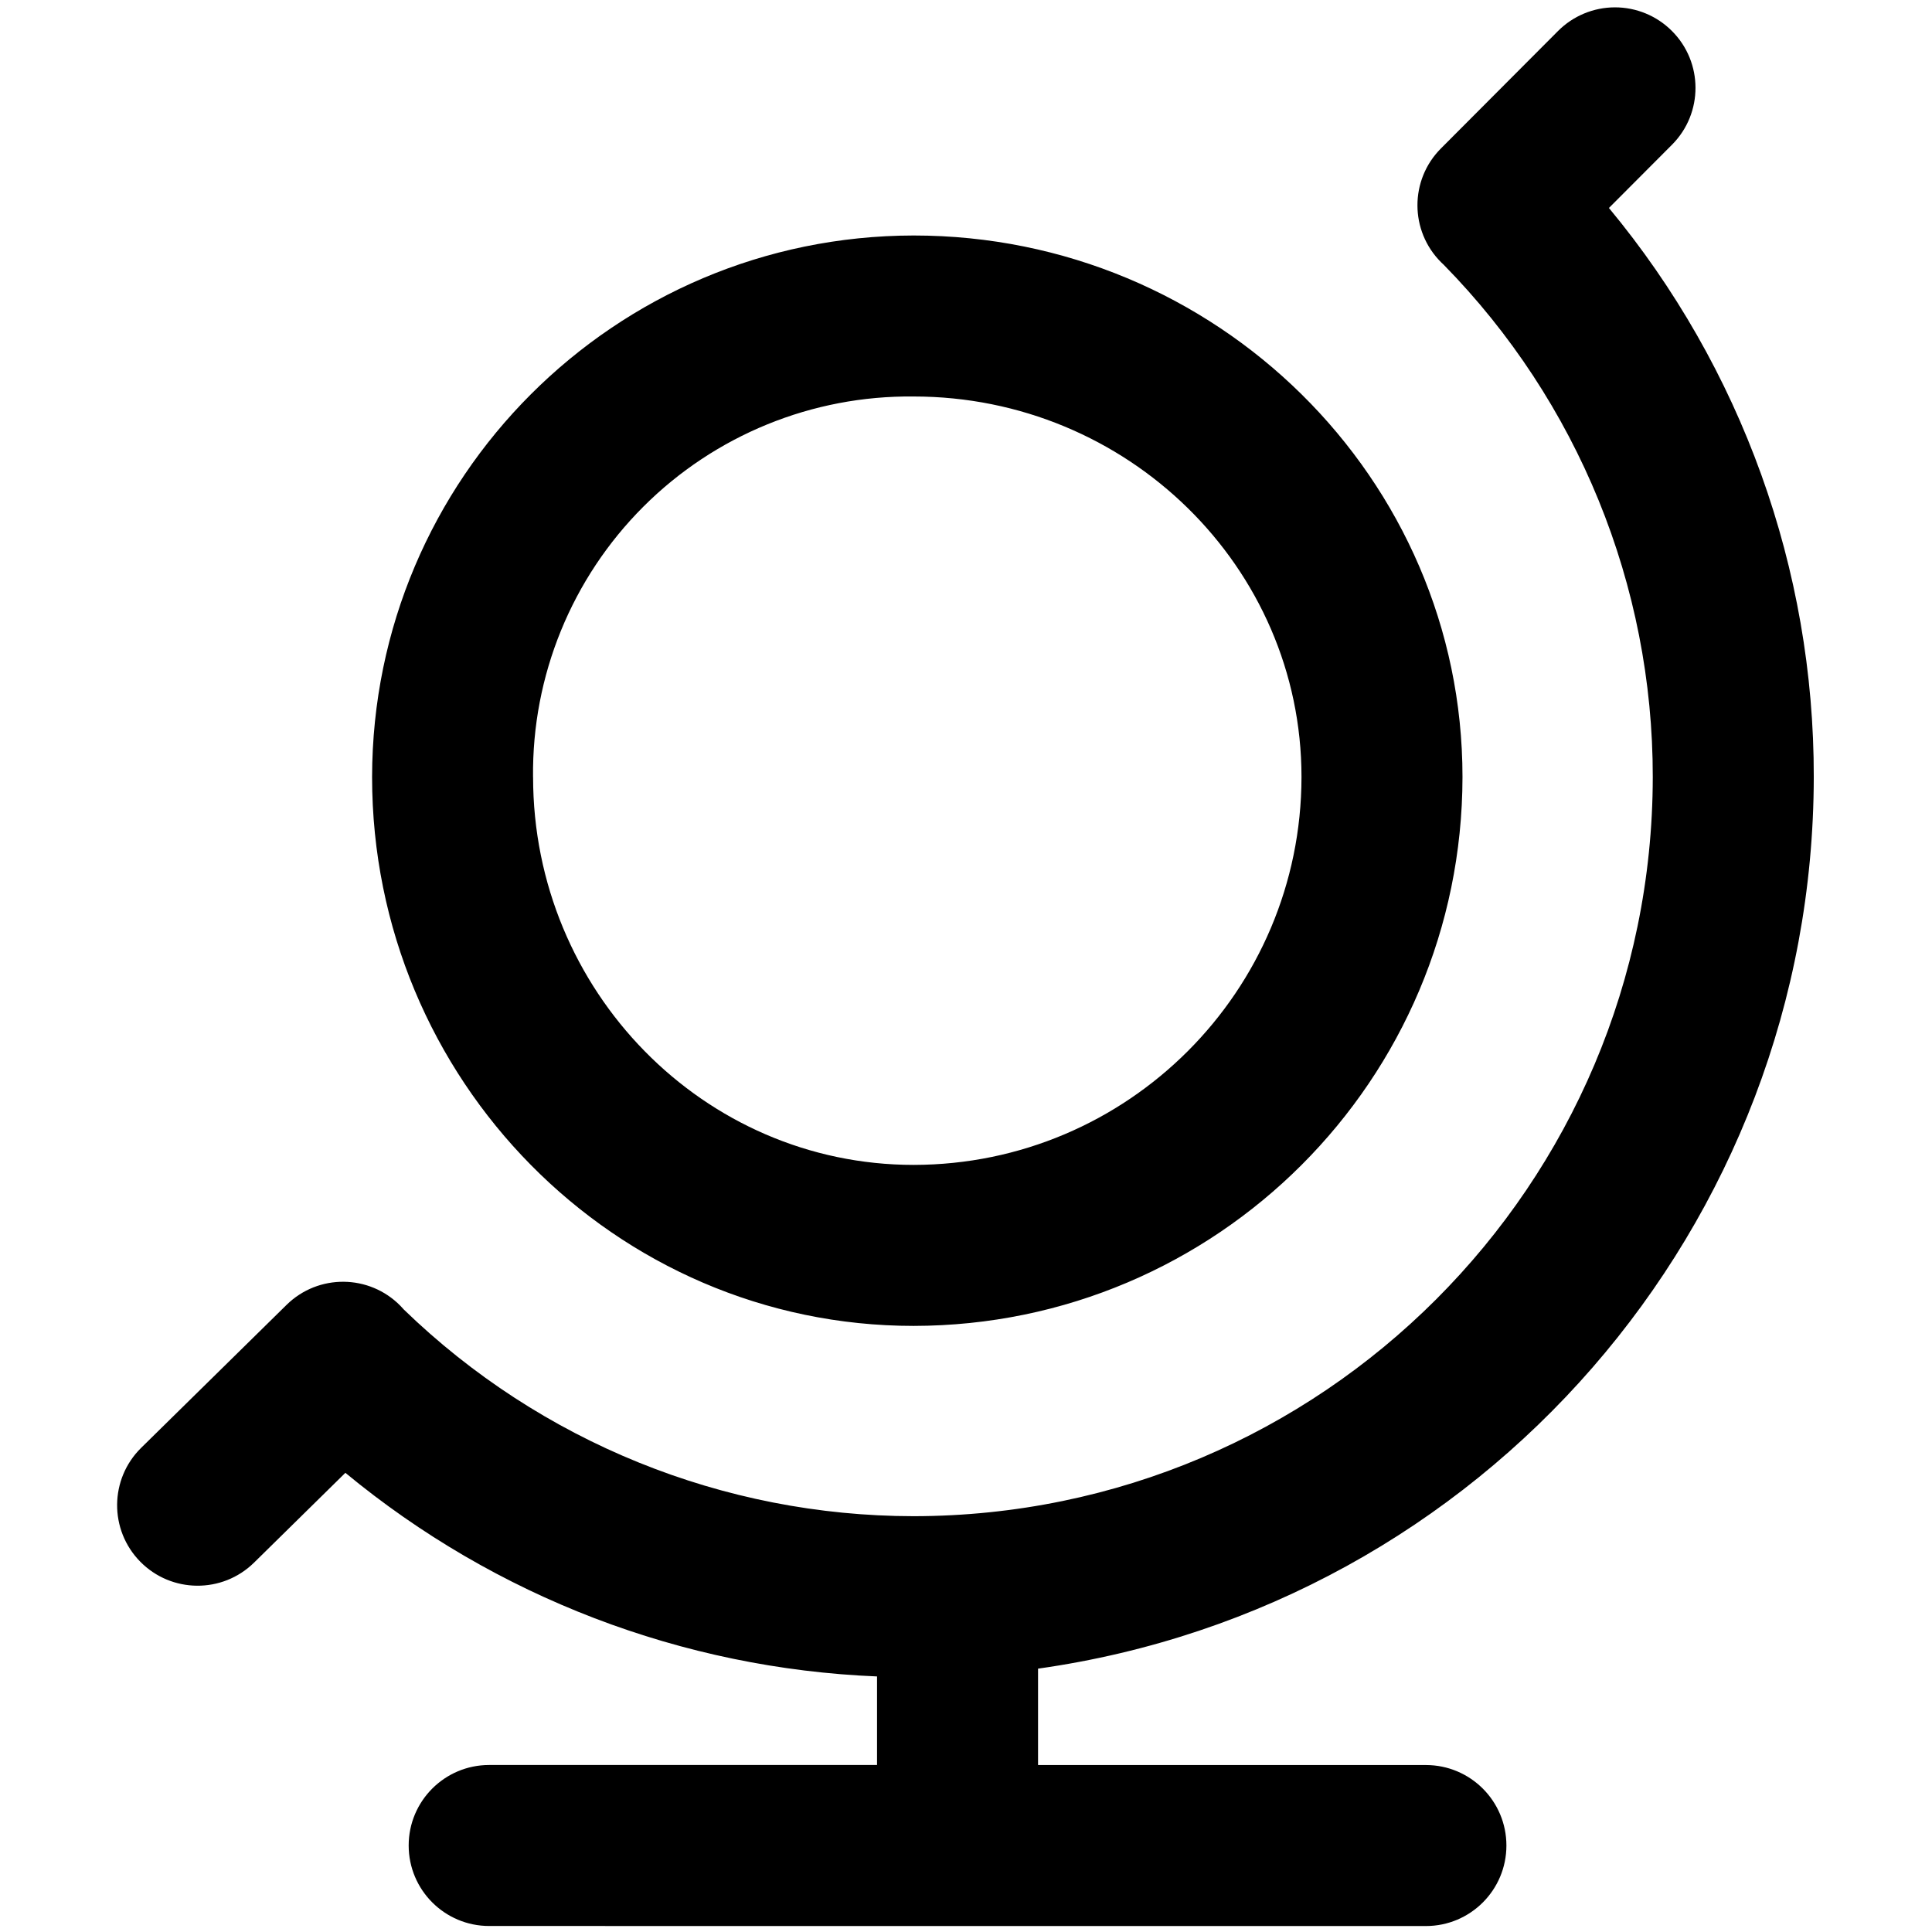
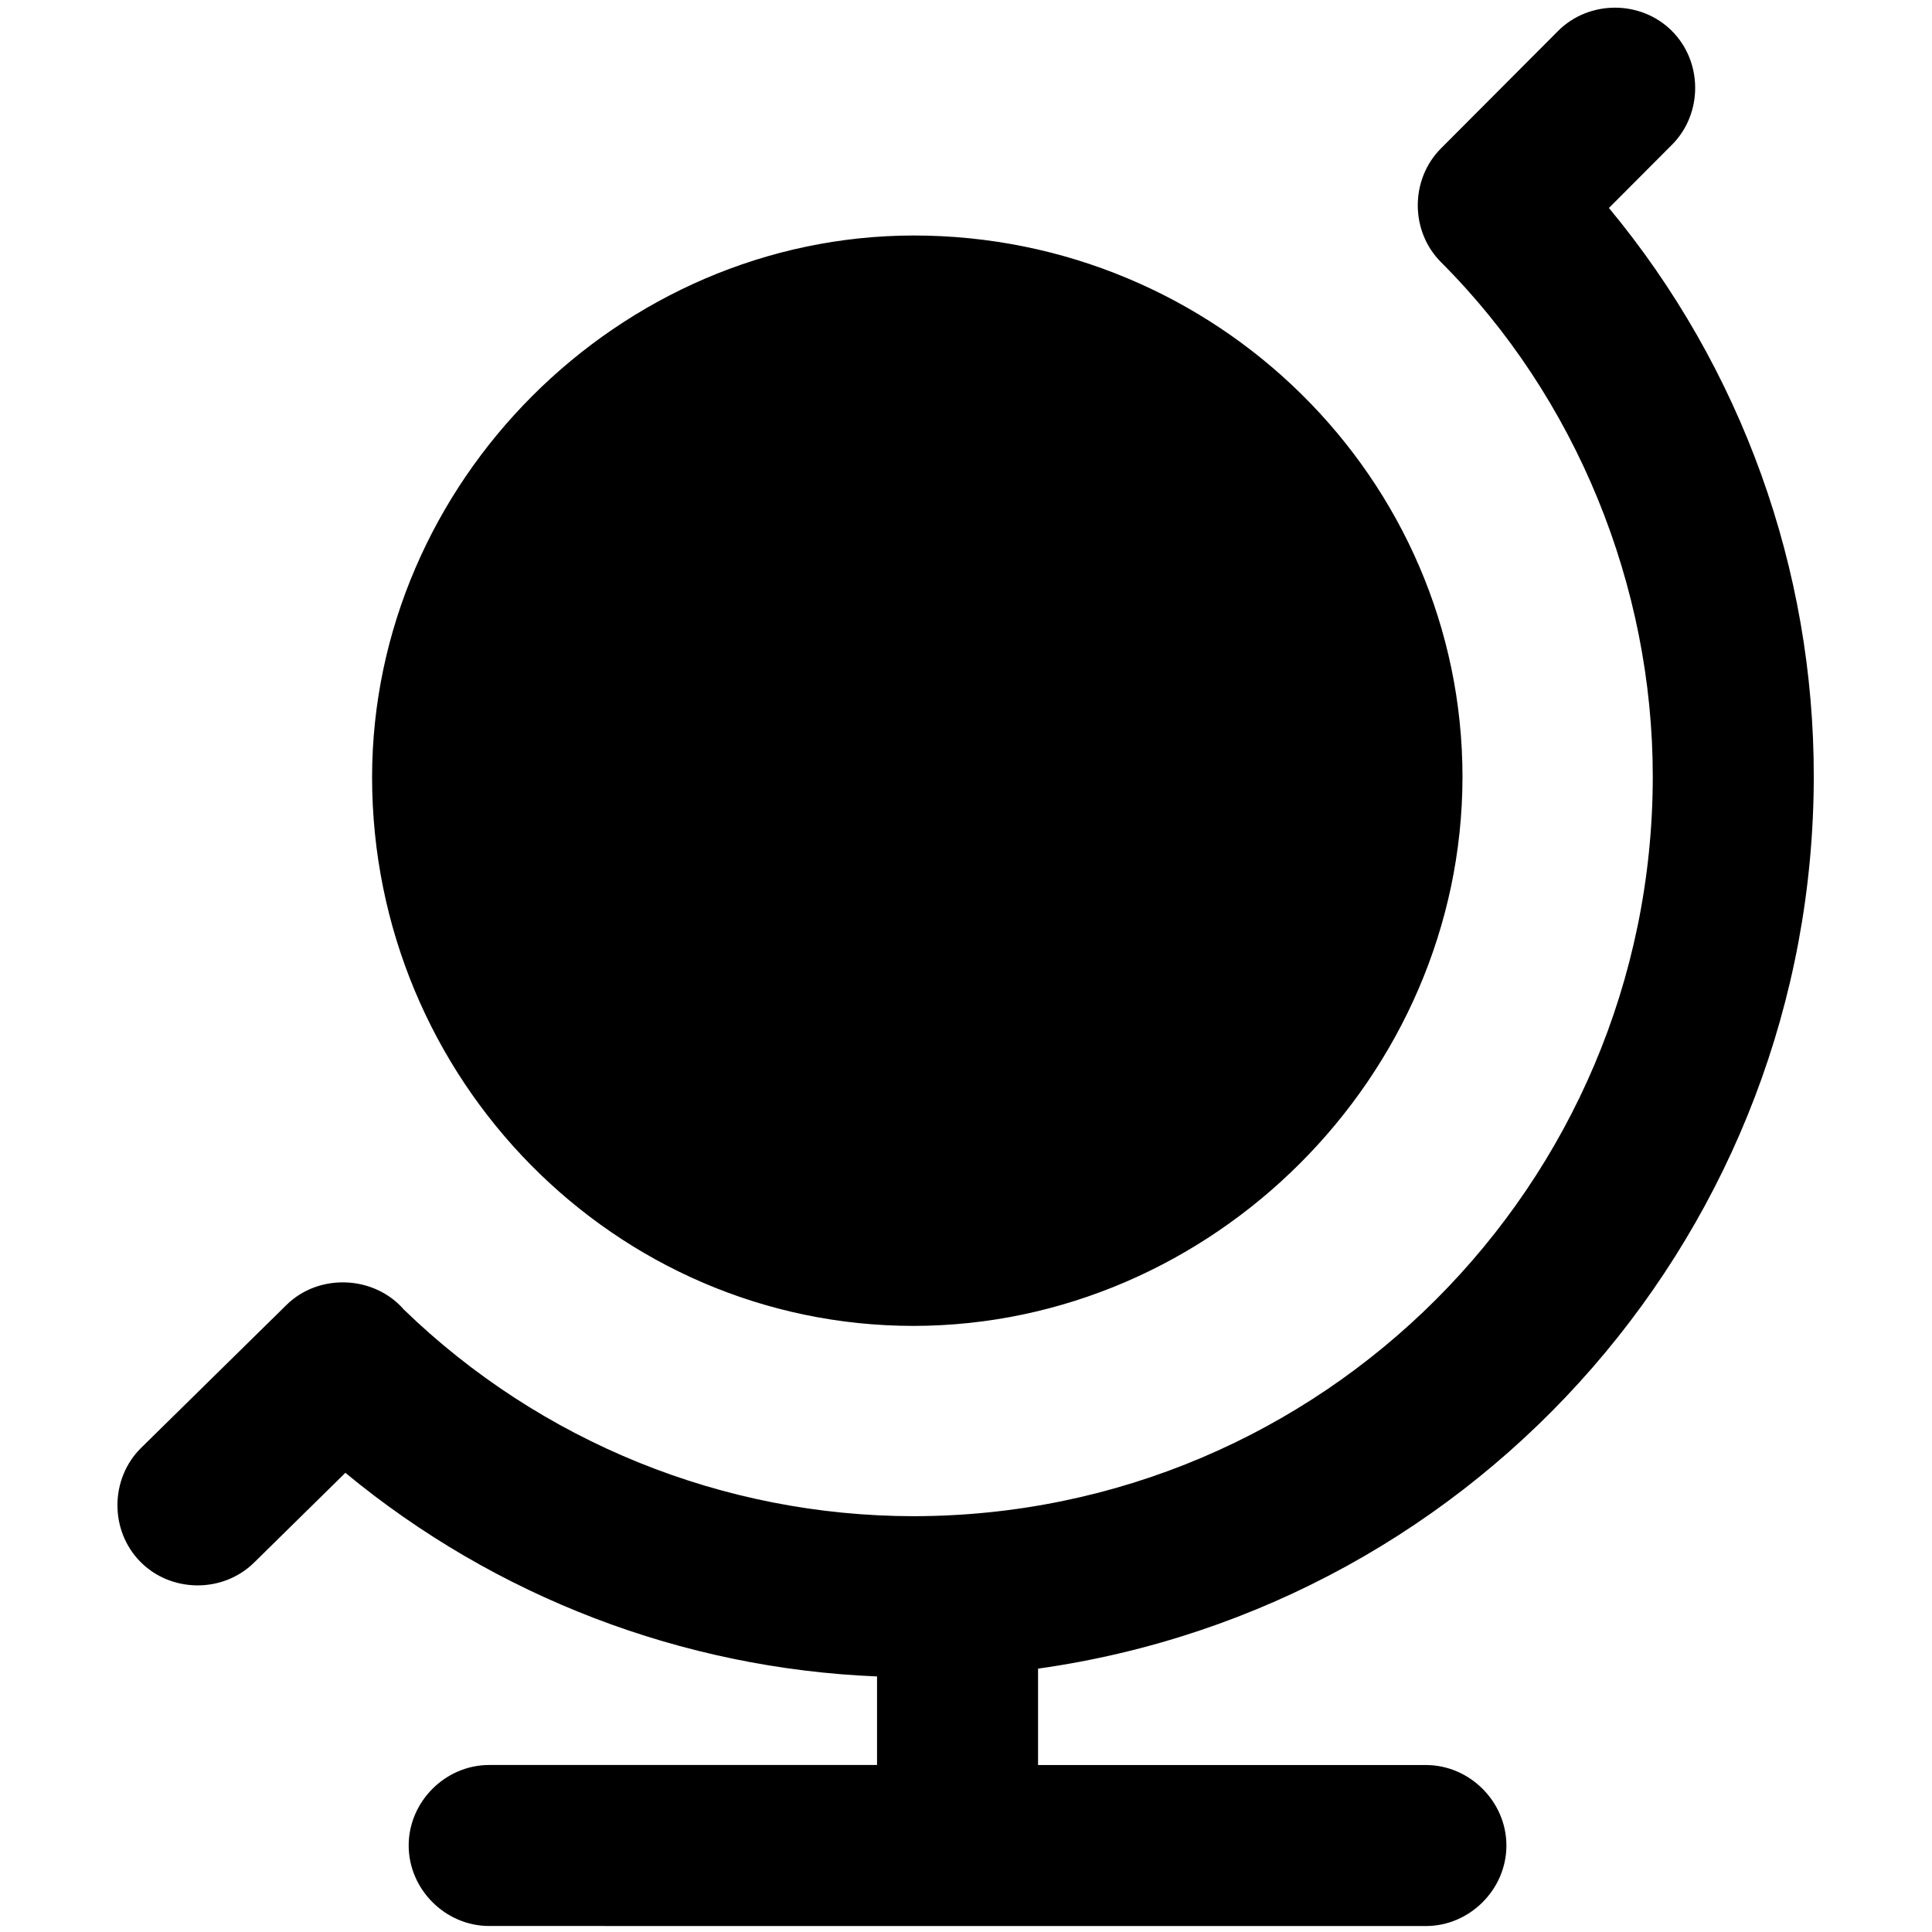
<svg xmlns="http://www.w3.org/2000/svg" viewBox="0 0 264 264">
-   <path d="M66.844 263.179a11 11 0 0 1-11-11 11 11 0 0 1 11-11h53v-12.1a121.831 121.831 0 0 1-72.649-27.824l-12.477 12.269a11 11 0 0 1-15.556-.13 11 11 0 0 1 .131-15.557l19.865-19.532a11 11 0 0 1 15.556.13q.248.253.477.517a100.224 100.224 0 0 0 69.654 28.23 101.115 101.115 0 0 0 101-101 99.812 99.812 0 0 0-28.564-70q-.183-.166-.36-.343a11 11 0 0 1-.022-15.556l15.994-16.042a10.991 10.991 0 0 1 15.556-.022 11 11 0 0 1 .024 15.556l-8.619 8.644a121.477 121.477 0 0 1 27.991 77.766 123.188 123.188 0 0 1-106 121.829v13.171h53a11 11 0 0 1 11 11 11 11 0 0 1-11 11Zm-16-157a74.084 74.084 0 0 1 74-74c41.356 0 75 33.2 75 74a75.083 75.083 0 0 1-75 75c-40.808.001-74-33.643-74-74.999Zm22 0c0 29.223 23.328 53 52 53a53.06 53.06 0 0 0 53-53c0-28.672-23.775-52-53-52a51.448 51.448 0 0 0-52.006 52.001Z" />
+   <path d="M66.844 263.179c-5.991 0-11-5.009-11-11s5.009-11 11-11h53v-12.1a121.83 121.83 0 0 1-72.65-27.824l-12.476 12.269c-4.272 4.201-11.355 4.142-15.556-.13-4.202-4.272-4.142-11.356.13-15.557l19.866-19.532c4.432-4.358 11.973-4.033 16.033.647a100.23 100.23 0 0 0 69.654 28.23 101.114 101.114 0 0 0 101-101c.026-26.095-10.449-51.868-28.924-70.343-4.242-4.23-4.252-11.313-.022-15.556l15.994-16.042c4.228-4.247 11.315-4.257 15.556-.022 4.243 4.23 4.254 11.313.024 15.556l-8.619 8.644a121.48 121.48 0 0 1 27.991 77.766 123.184 123.184 0 0 1-106 121.829v13.171h53c5.991 0 11 5.009 11 11s-5.009 11-11 11zm-16-157c.046-40.287 33.713-73.954 74-74 41.356 0 75 33.2 75 74-.045 40.832-34.168 74.955-75 75-40.808.001-74-33.644-74-75" />
</svg>
